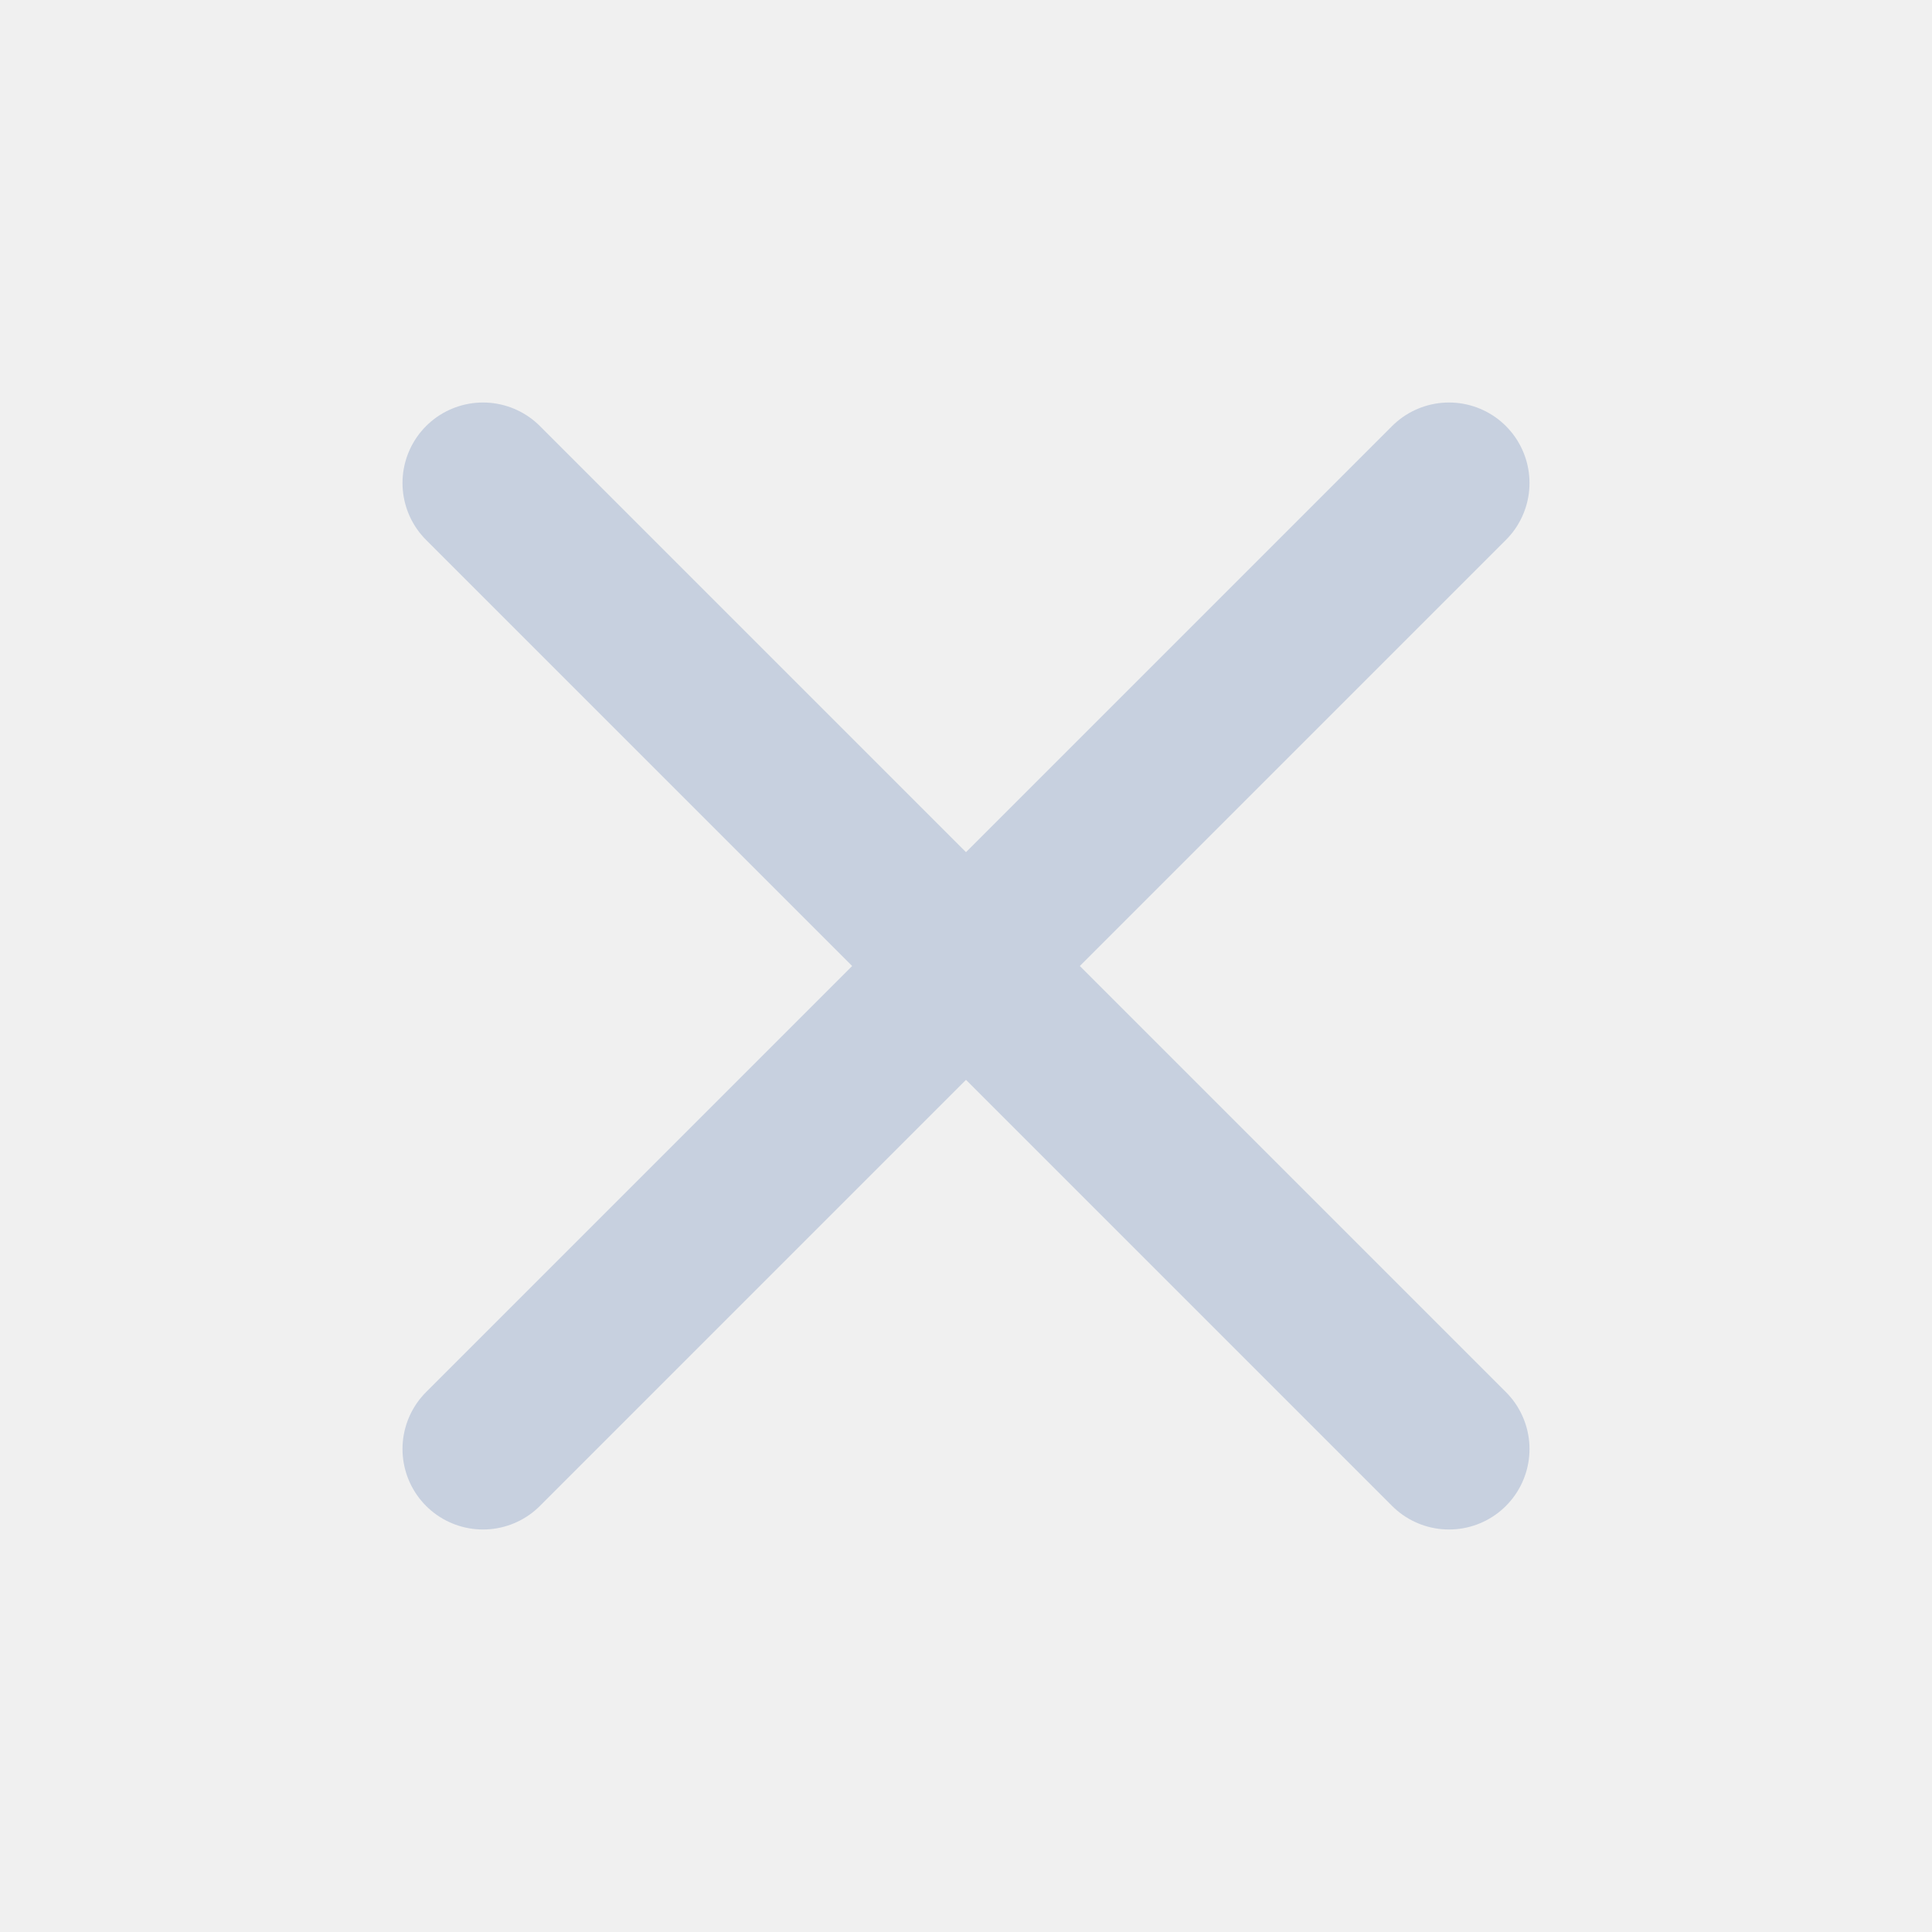
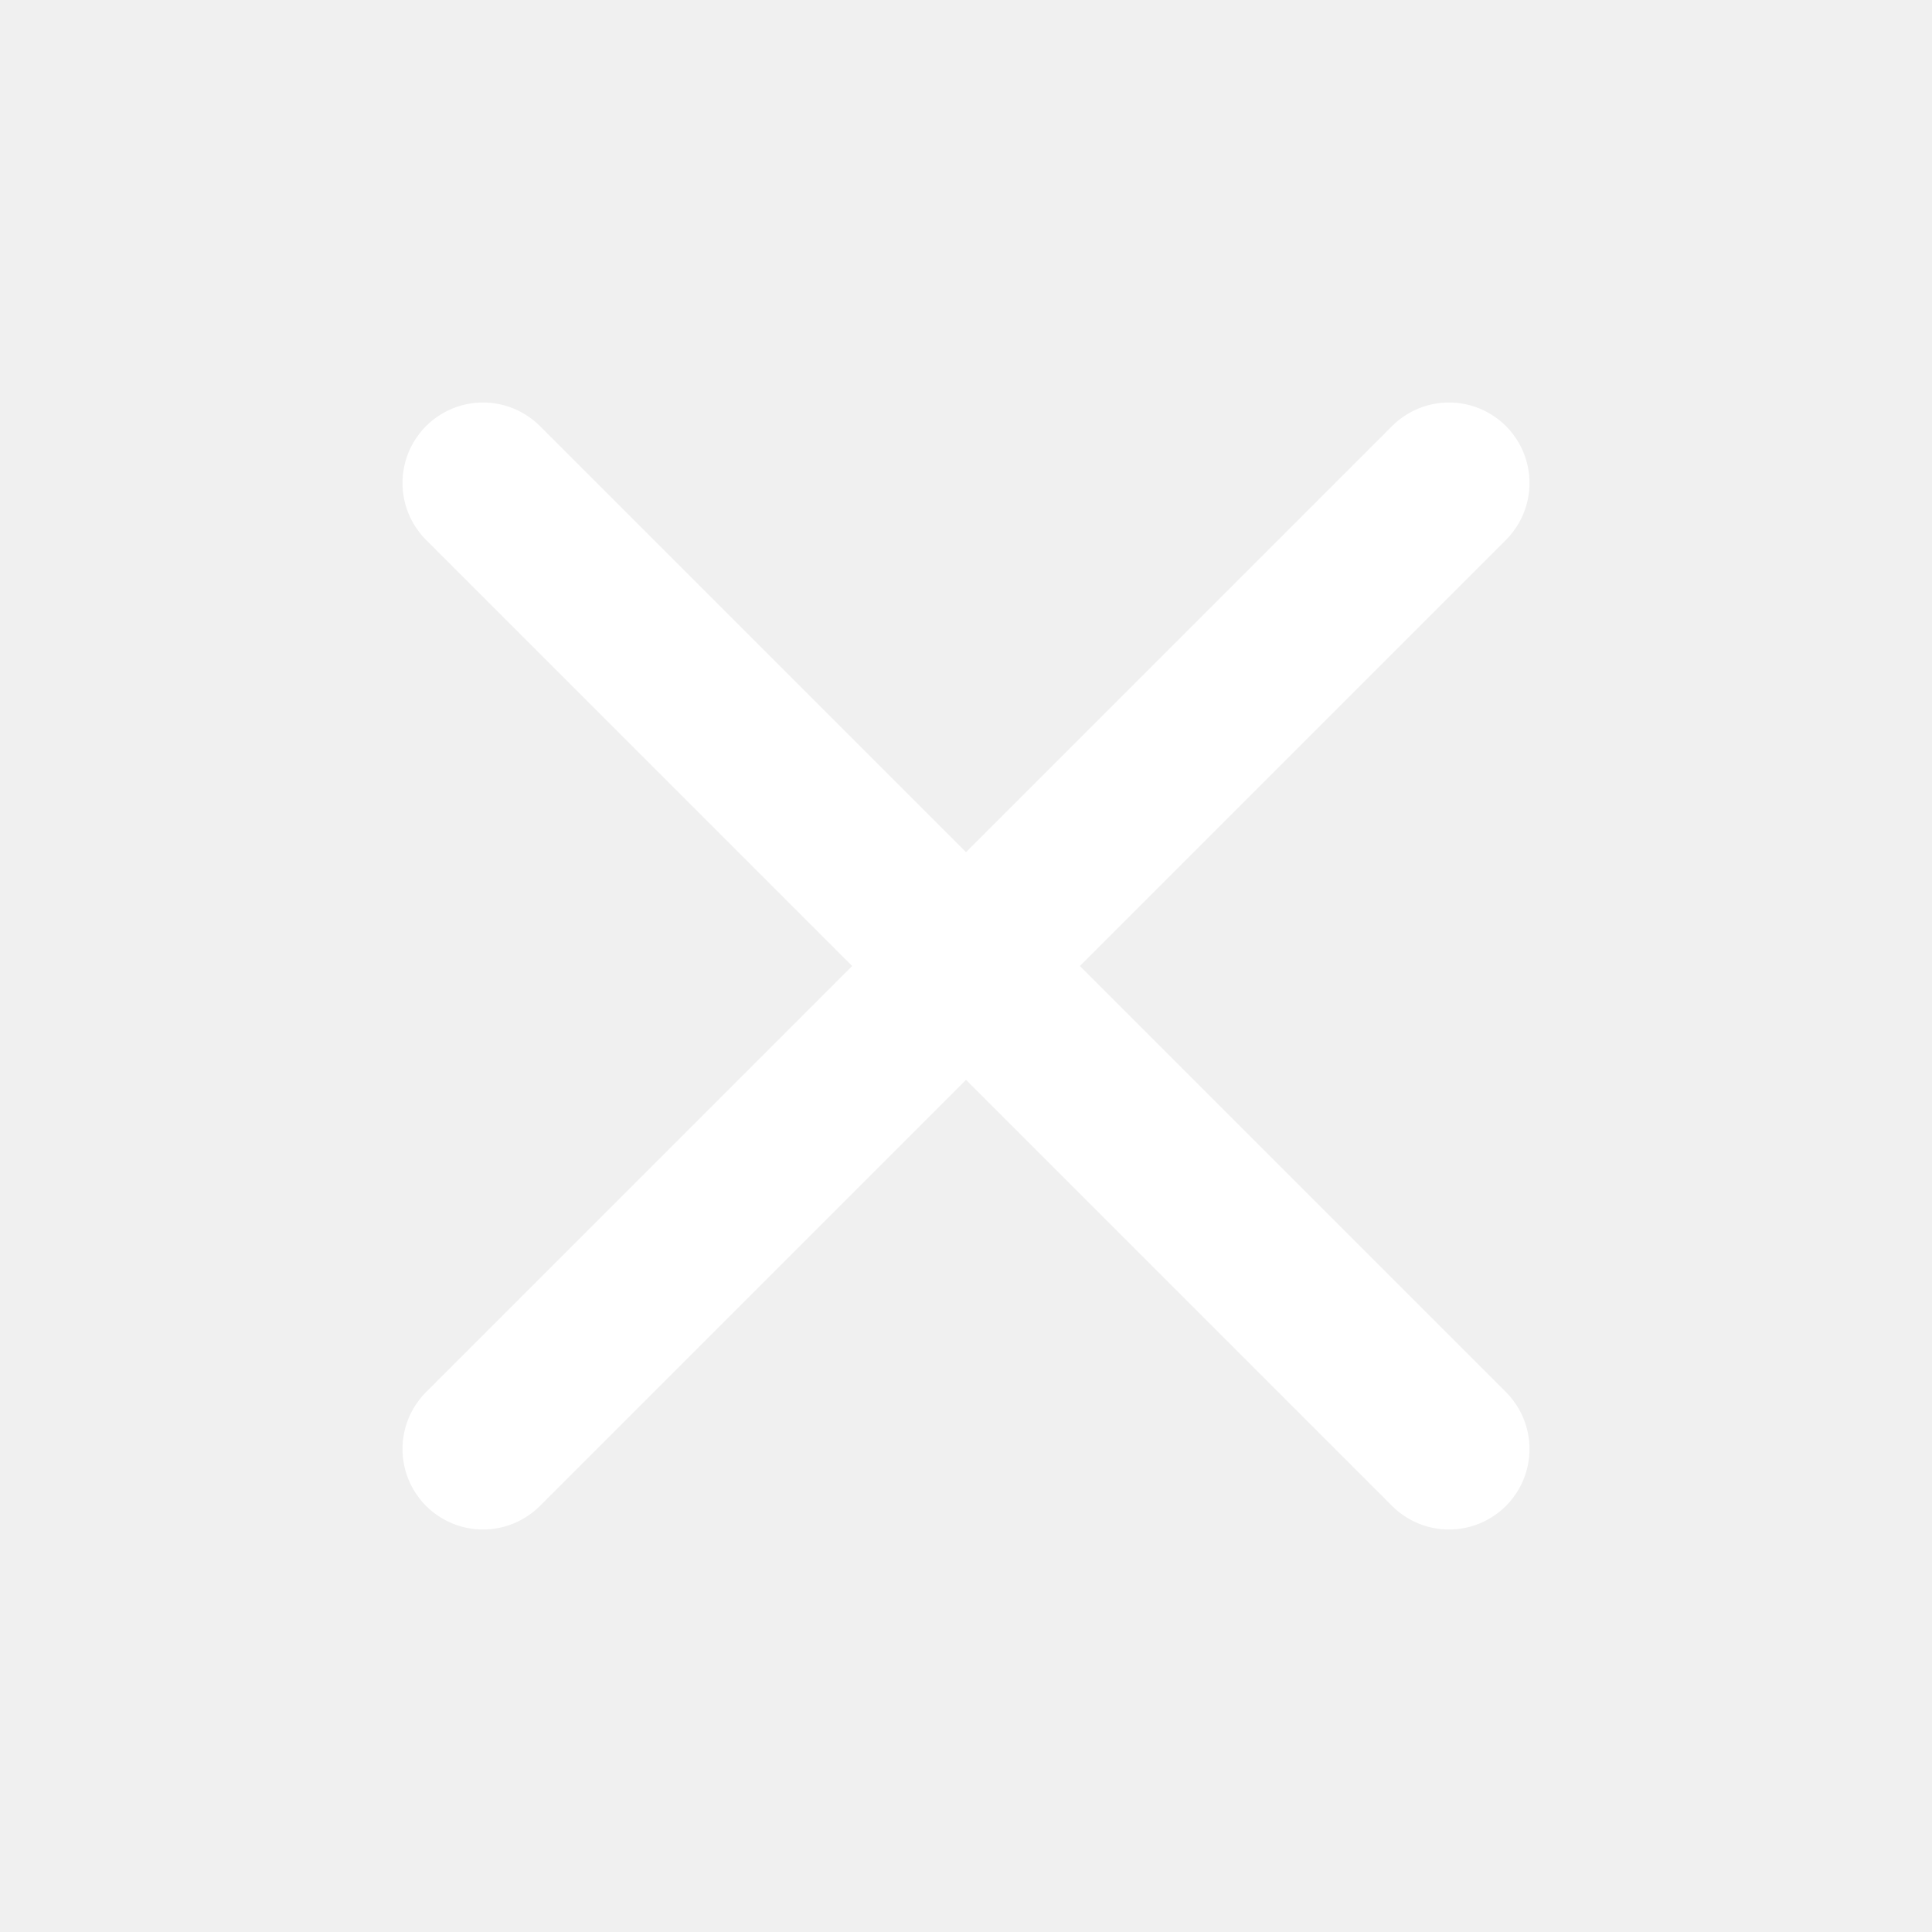
<svg xmlns="http://www.w3.org/2000/svg" width="20" height="20" viewBox="0 0 24 24">
-   <path fill="none" stroke="#c7d0df" stroke-linecap="round" stroke-linejoin="round" stroke-width="2" d="M18 6L6 18M6 6l12 12" />
+   <path fill="none" stroke="#ffffff" stroke-linecap="round" stroke-linejoin="round" stroke-width="2" d="M18 6L6 18M6 6l12 12" />
</svg>
